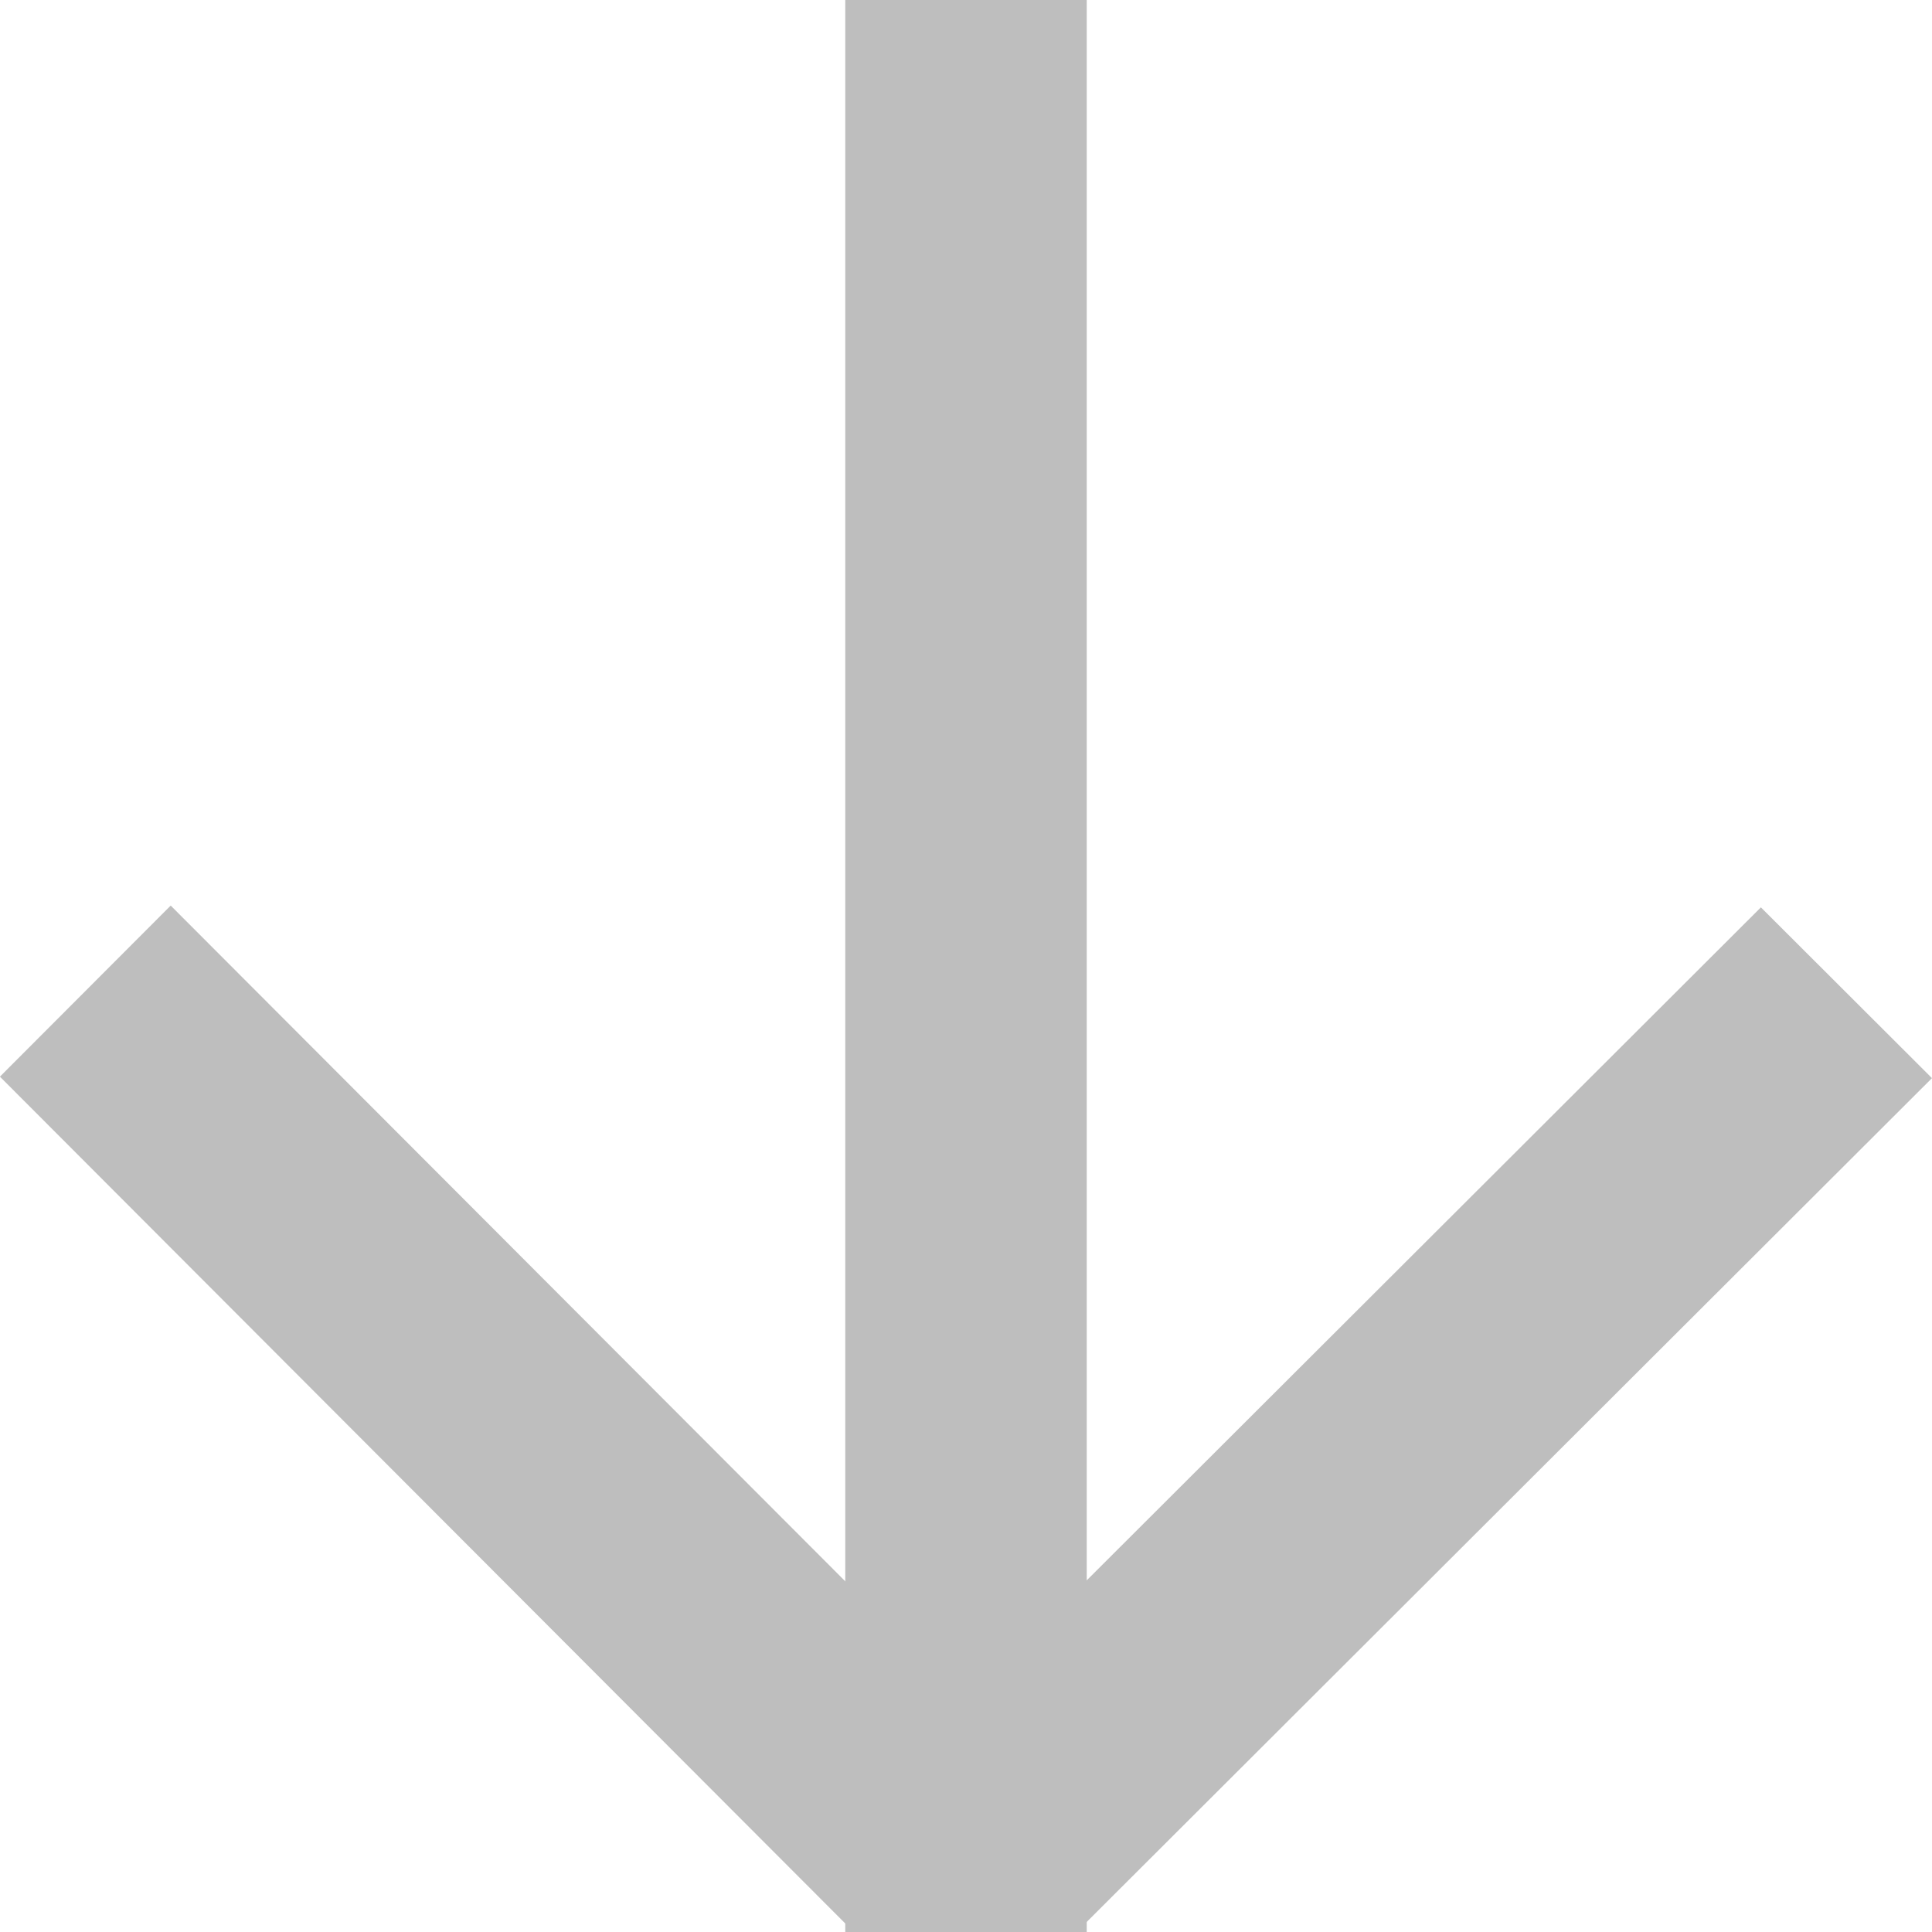
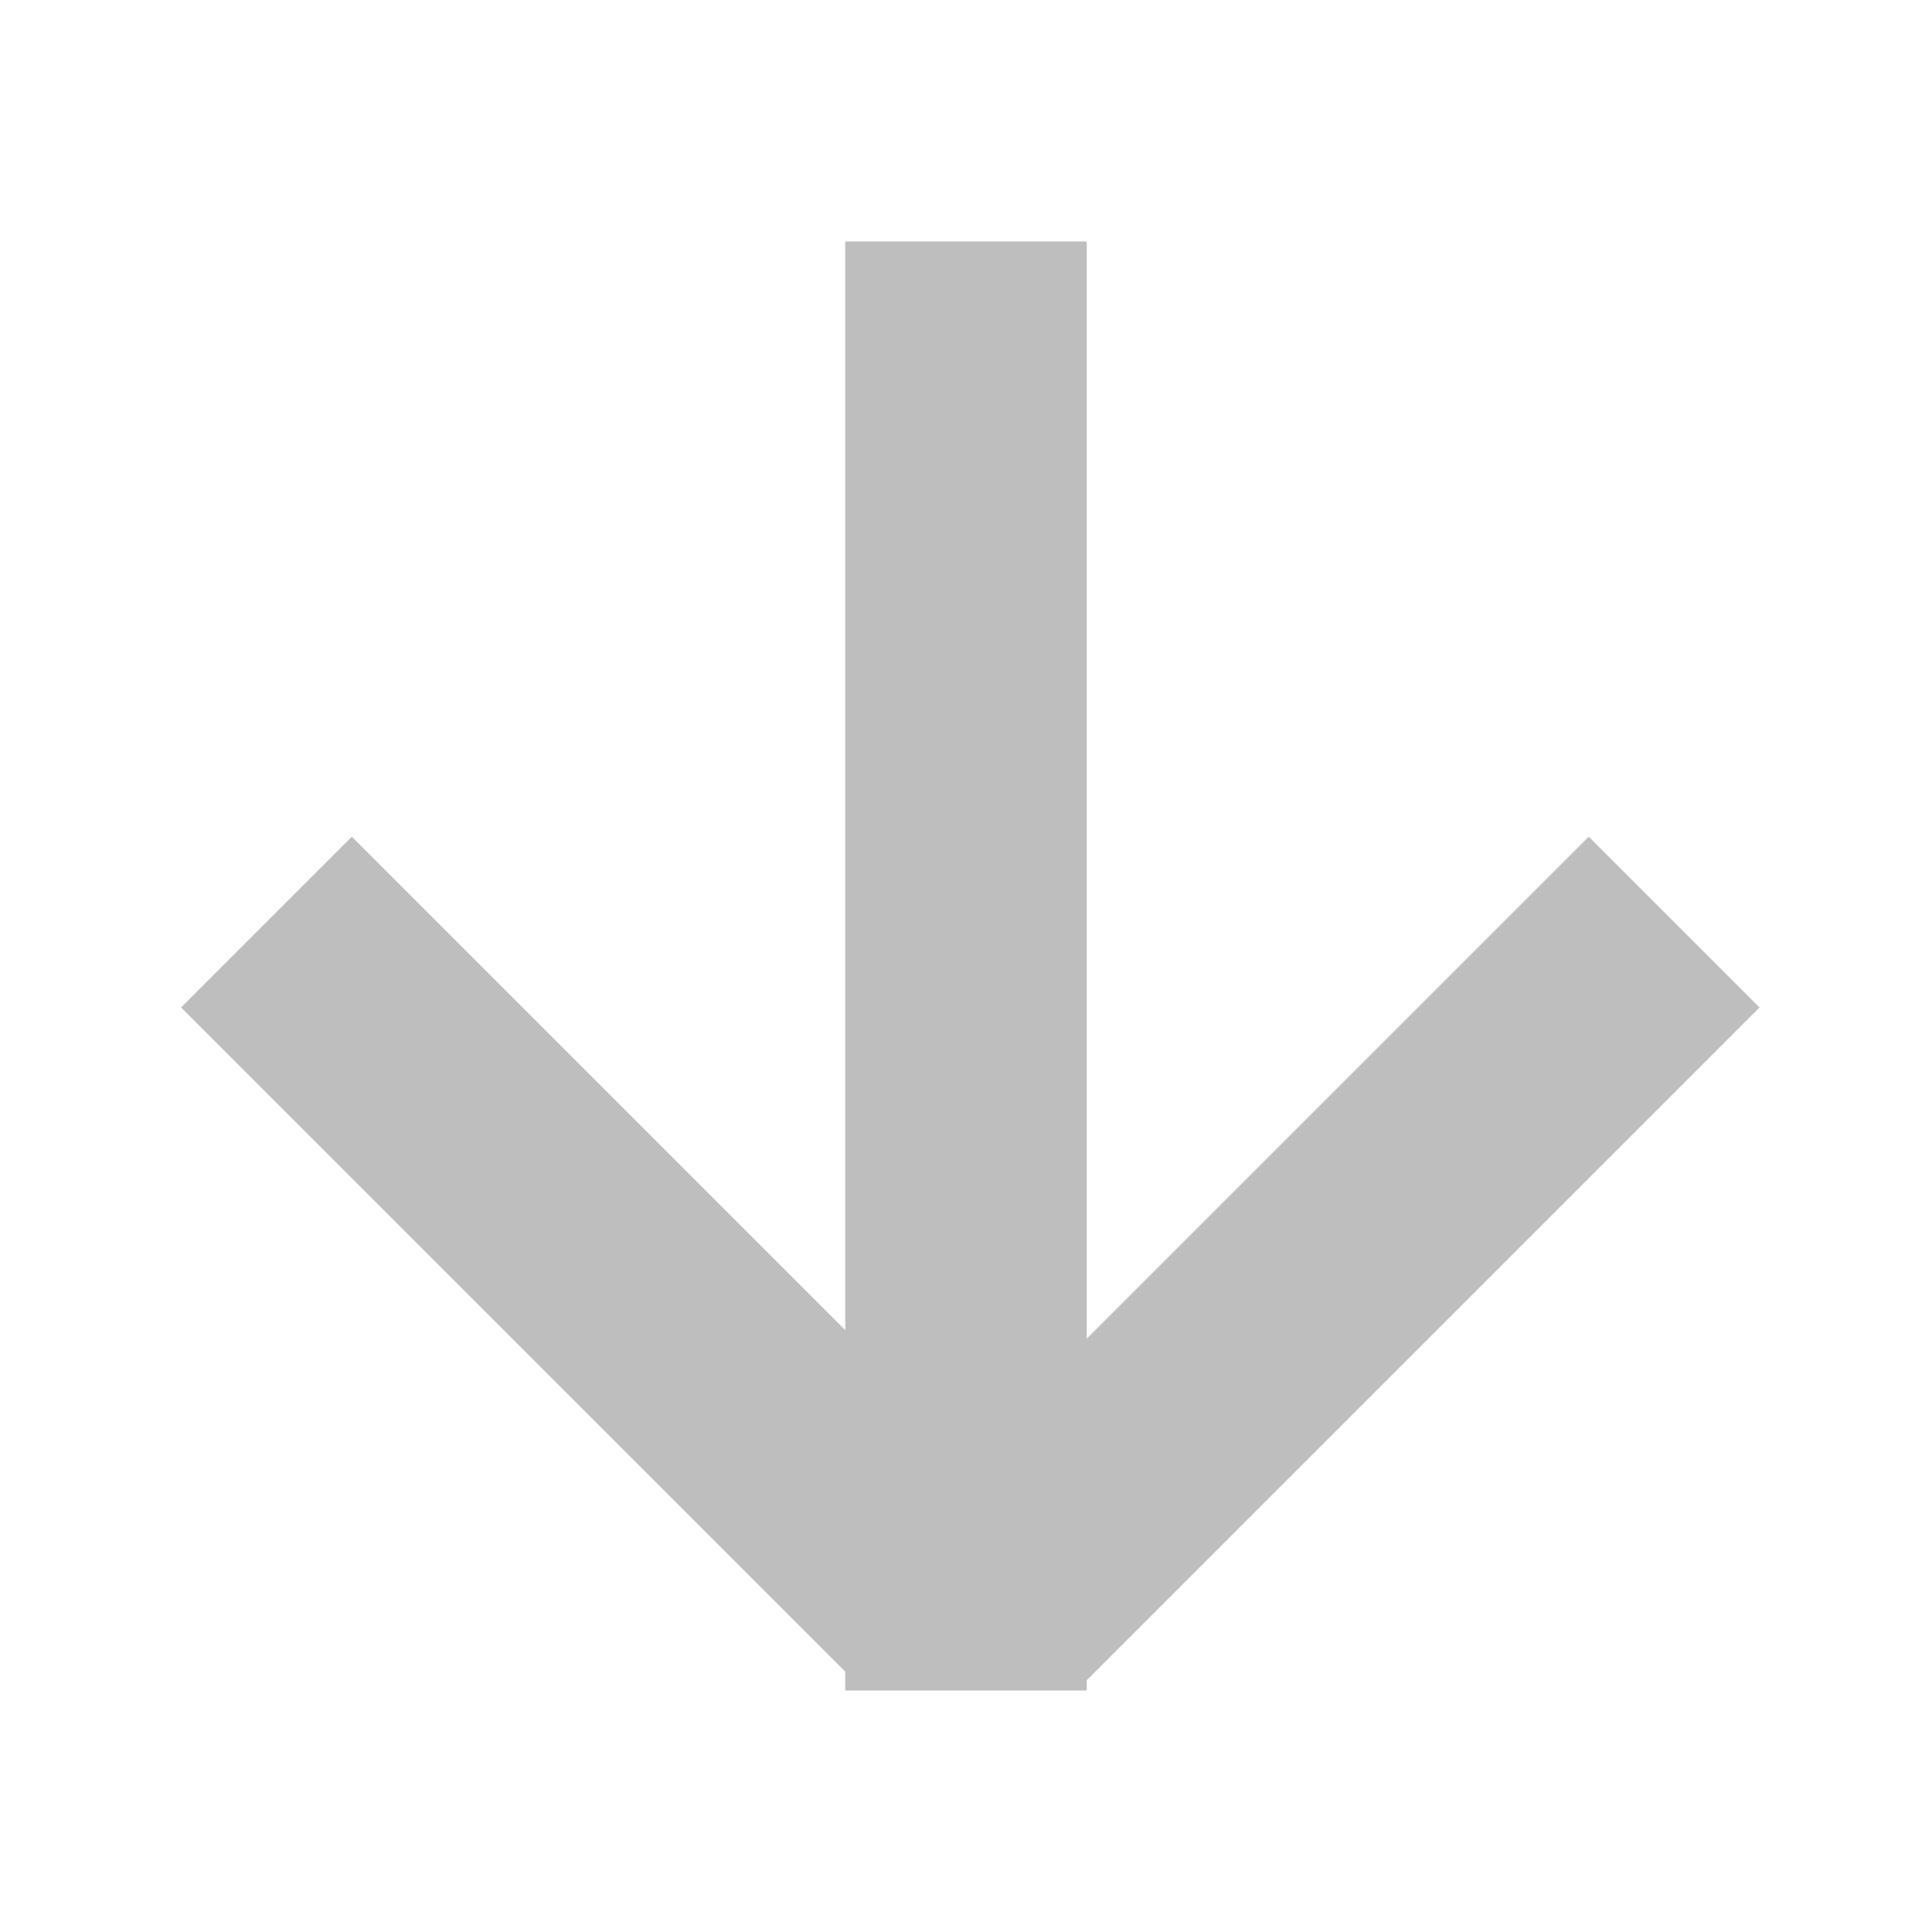
<svg xmlns="http://www.w3.org/2000/svg" width="16" height="16" id="svg2" version="1.1">
  <defs id="defs4" />
  <g id="layer1" transform="translate(0,-1036.362)">
-     <g id="g3048" transform="matrix(0,-1,-1,0,1052.362,1052.362)">
-       <rect y="1043.362" x="0" height="2" width="16" id="rect3017" style="fill:#bebebe;fill-opacity:1;stroke:none" />
-       <rect transform="matrix(0.7077193,0.7064938,-0.7077193,0.7064938,0,0)" style="fill:#bebebe;fill-opacity:1;stroke:none" id="rect3019" width="10.009" height="2.002" x="739.774" y="737.772" />
-       <rect y="-739.191" x="-737.189" height="2.002" width="10.009" id="rect3021" style="fill:#bebebe;fill-opacity:1;stroke:none" transform="matrix(0.7064938,-0.7077193,-0.7064938,-0.7077193,0,0)" />
+     <g id="g2991" transform="matrix(0,-1,-1,0,1052.362,1052.362)">
+       <g id="g2986">
+         <rect style="fill:#bebebe;fill-opacity:1;stroke:none" id="rect3017" width="12" height="2" x="2" y="1043.362" />
+         <rect y="739.243" x="-736.415" height="2" width="8" id="rect2990" style="fill:#bebebe;fill-opacity:1;stroke:none" transform="matrix(0.7071068,-0.7071068,0.7071068,0.7071068,0,0)" />
+         <rect transform="matrix(0.7071068,0.7071068,0.7071068,-0.7071068,0,0)" style="fill:#bebebe;fill-opacity:1;stroke:none" id="rect2992" width="8" height="2" x="740.486" y="-737.658" />
+       </g>
    </g>
  </g>
</svg>
